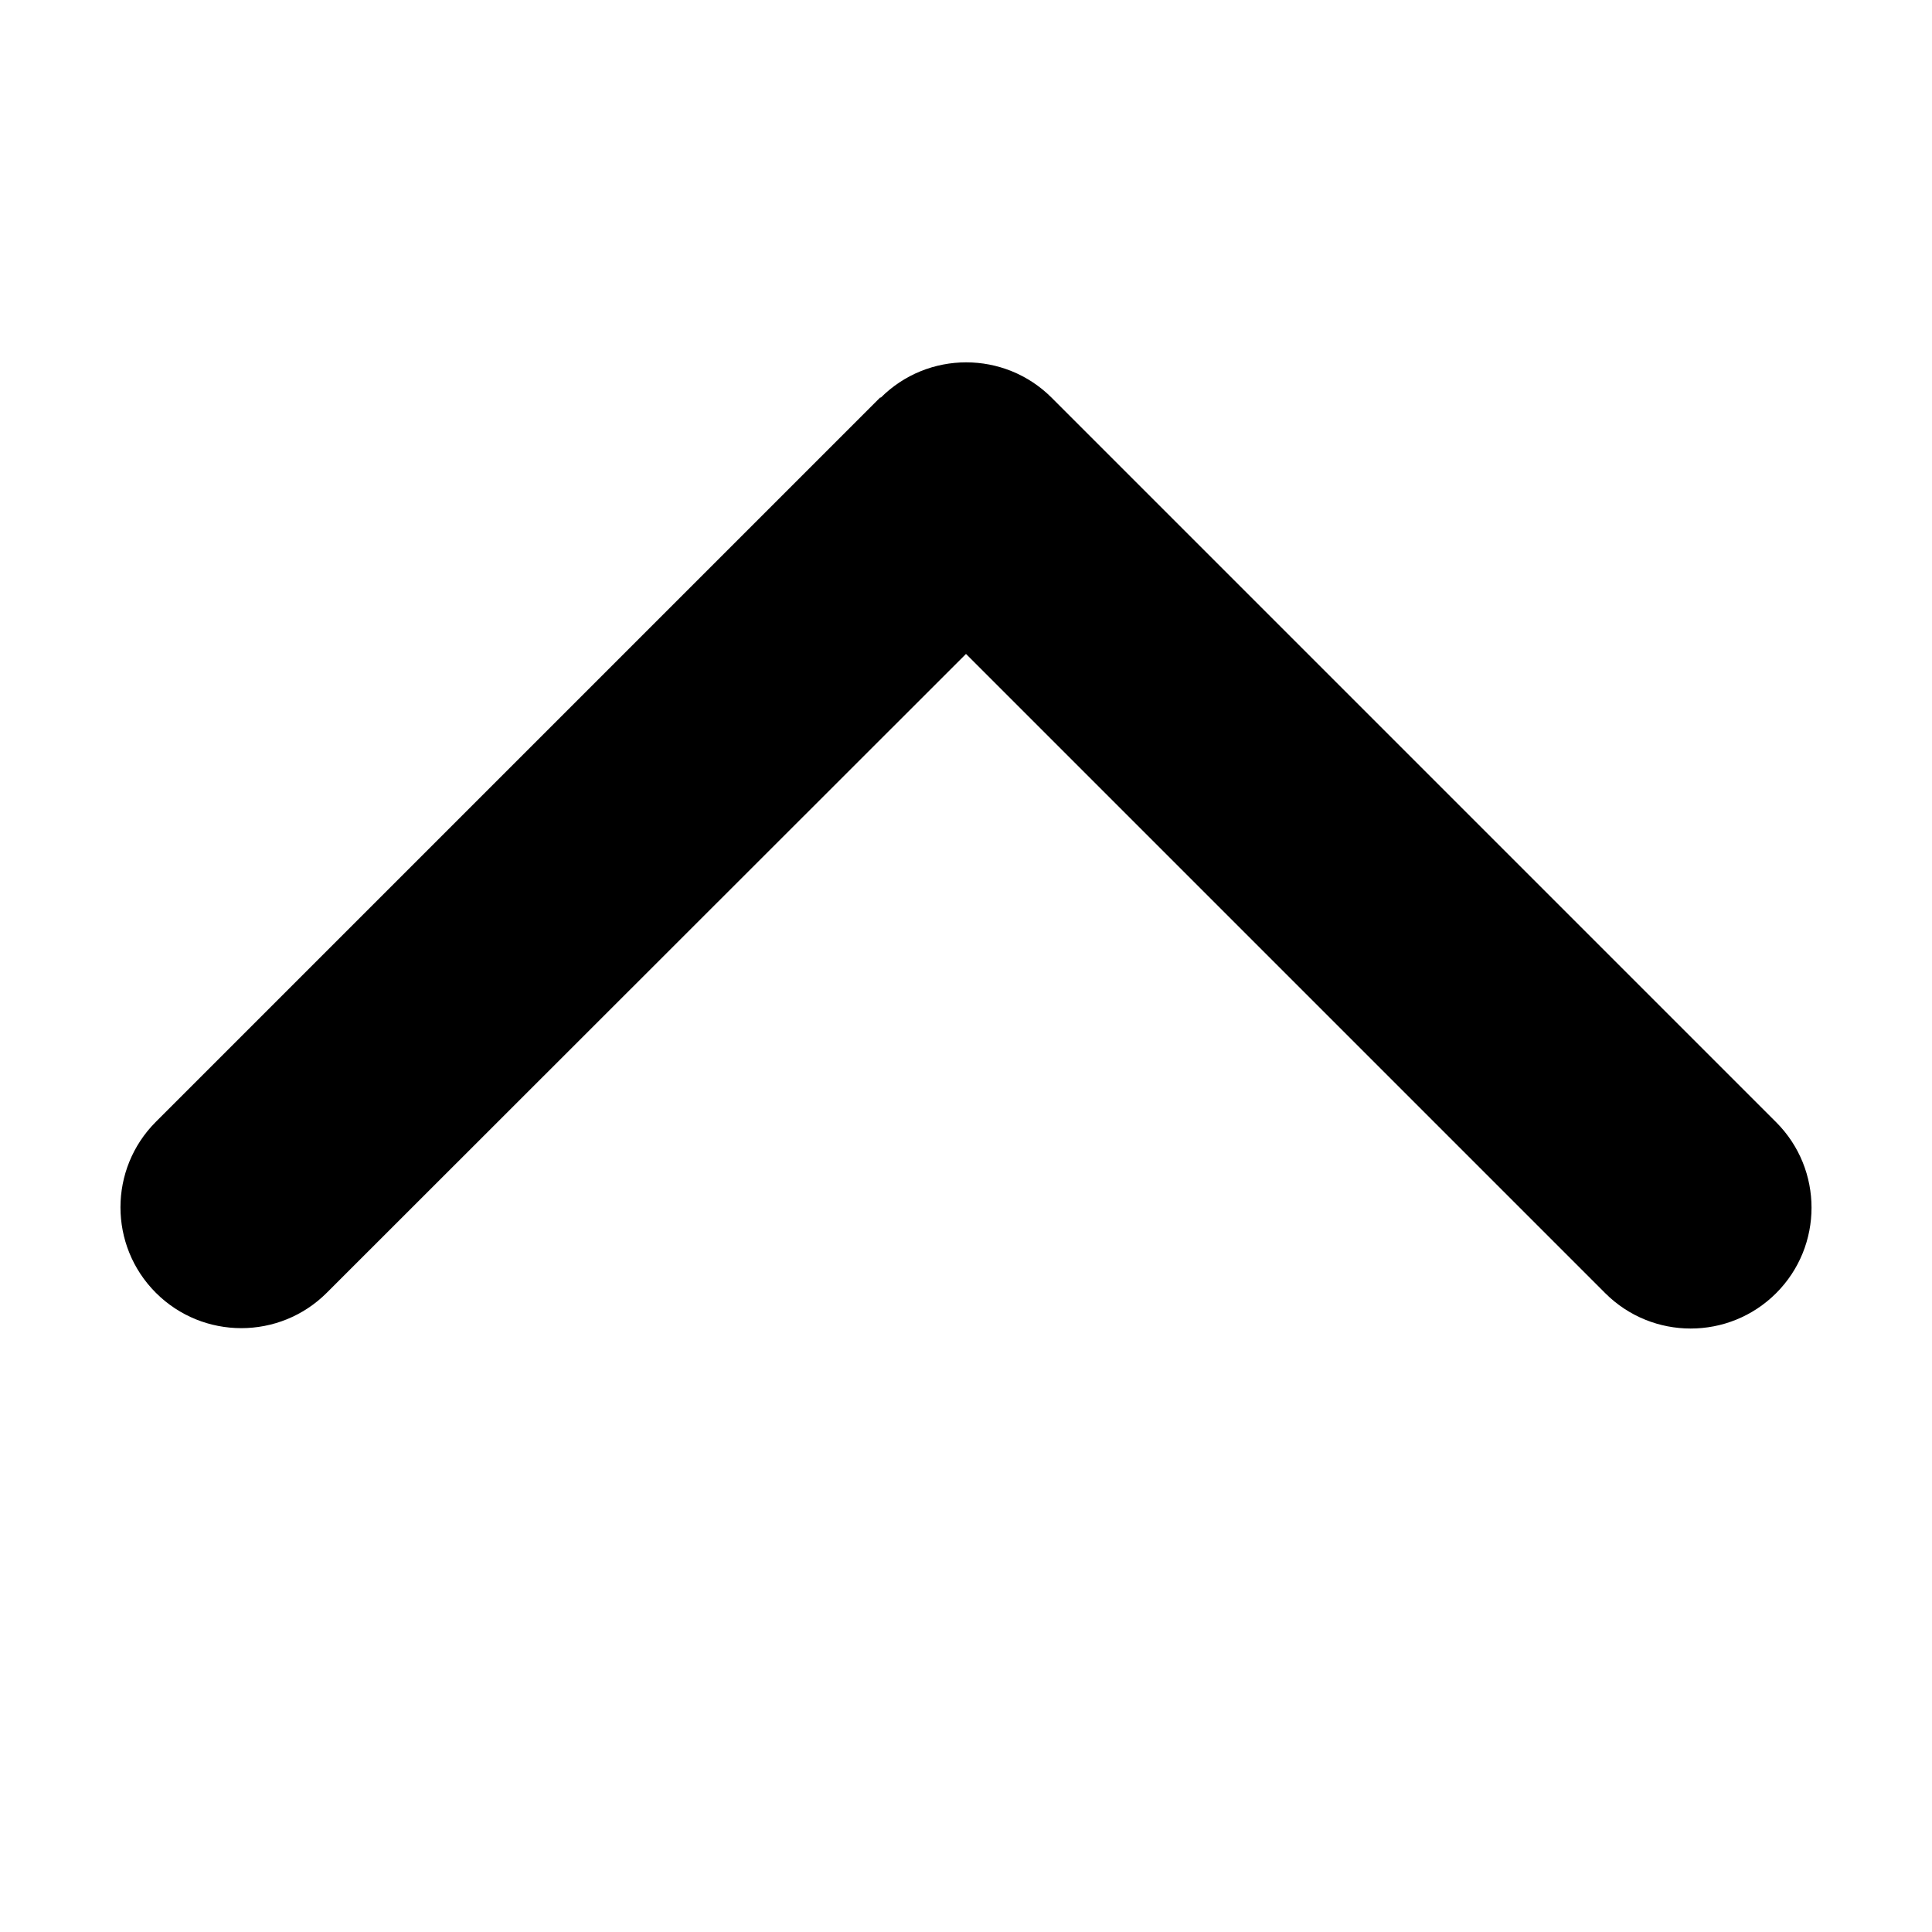
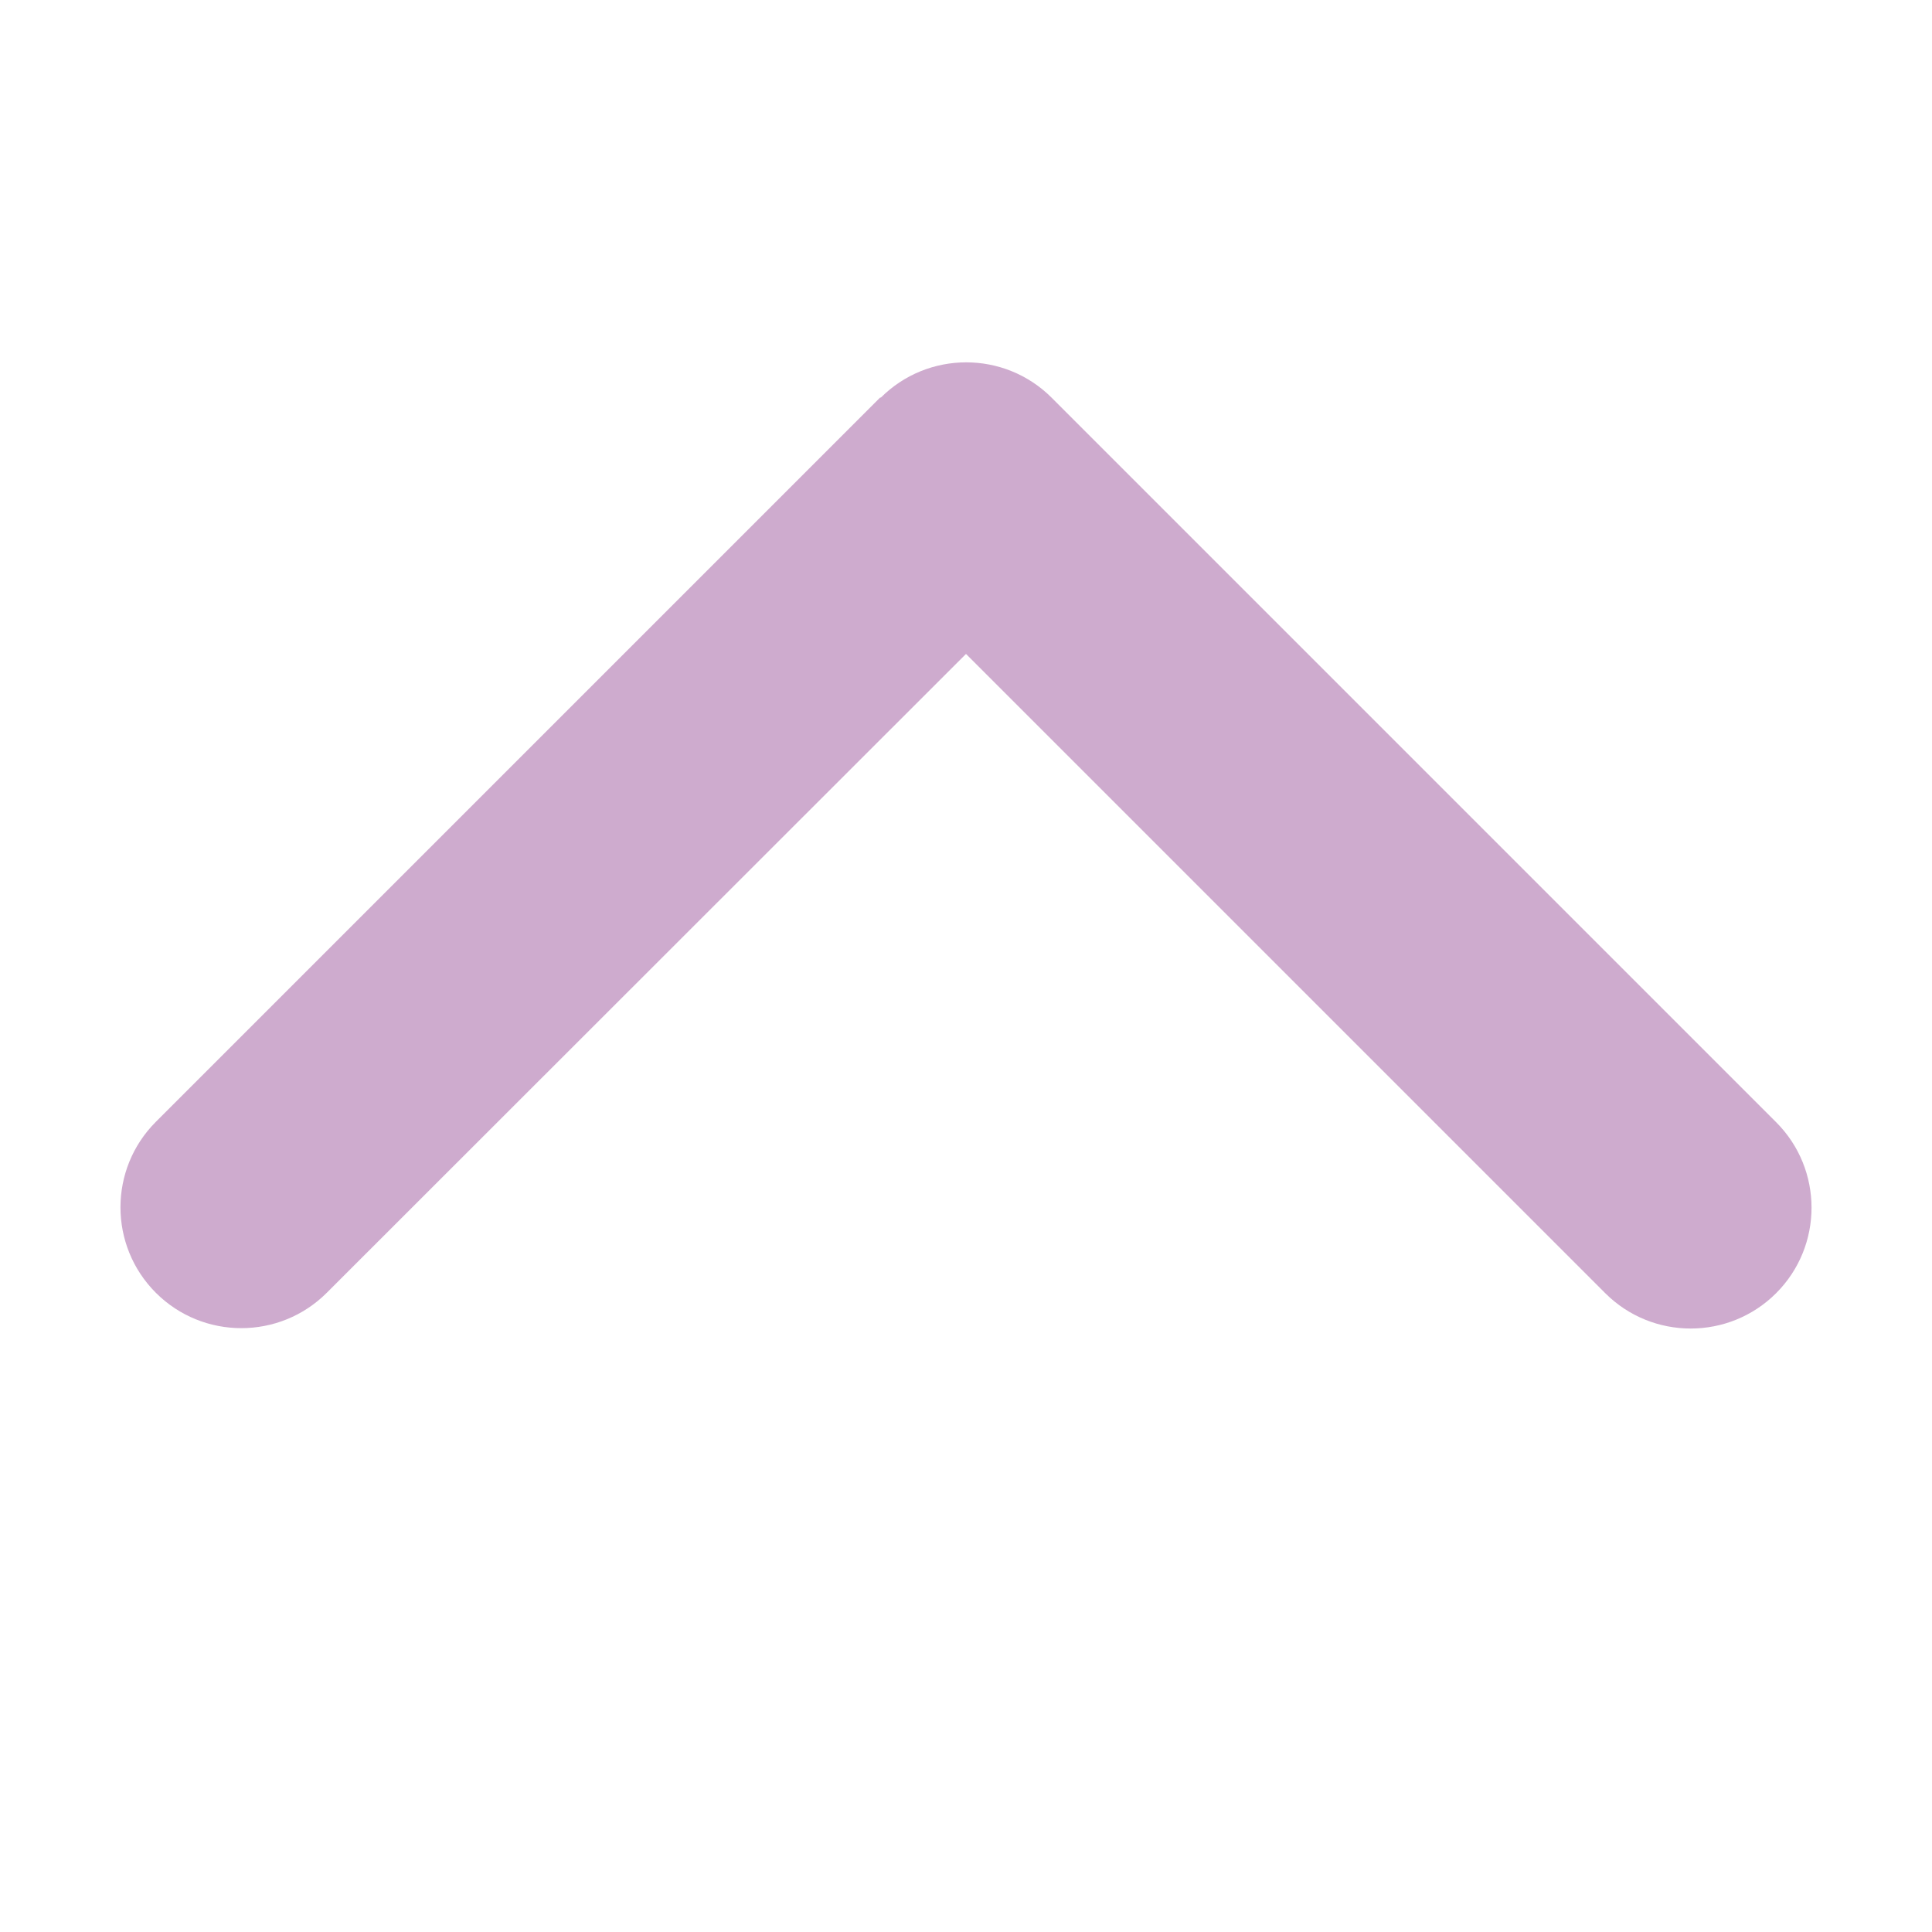
- <svg xmlns="http://www.w3.org/2000/svg" viewBox="0 0 512 512">
-   <path d="M233.4 105.4c12.5-12.5 32.8-12.5 45.3 0l192 192c12.5 12.5 12.5 32.8 0 45.3s-32.8 12.5-45.3 0L256 173.3 86.6 342.6c-12.5 12.5-32.8 12.5-45.3 0s-12.5-32.8 0-45.3l192-192z" />
+ <svg xmlns="http://www.w3.org/2000/svg" viewBox="0 0 512 512" version="1.1" id="svg4">
+   <defs id="defs8" />
+   <path d="M233.4 105.4c12.5-12.5 32.8-12.5 45.3 0l192 192c12.5 12.5 12.5 32.8 0 45.3s-32.8 12.5-45.3 0L256 173.3 86.6 342.6c-12.5 12.5-32.8 12.5-45.3 0s-12.5-32.8 0-45.3l192-192z" id="path2" style="fill:#ceabce;fill-opacity:1" />
</svg>
